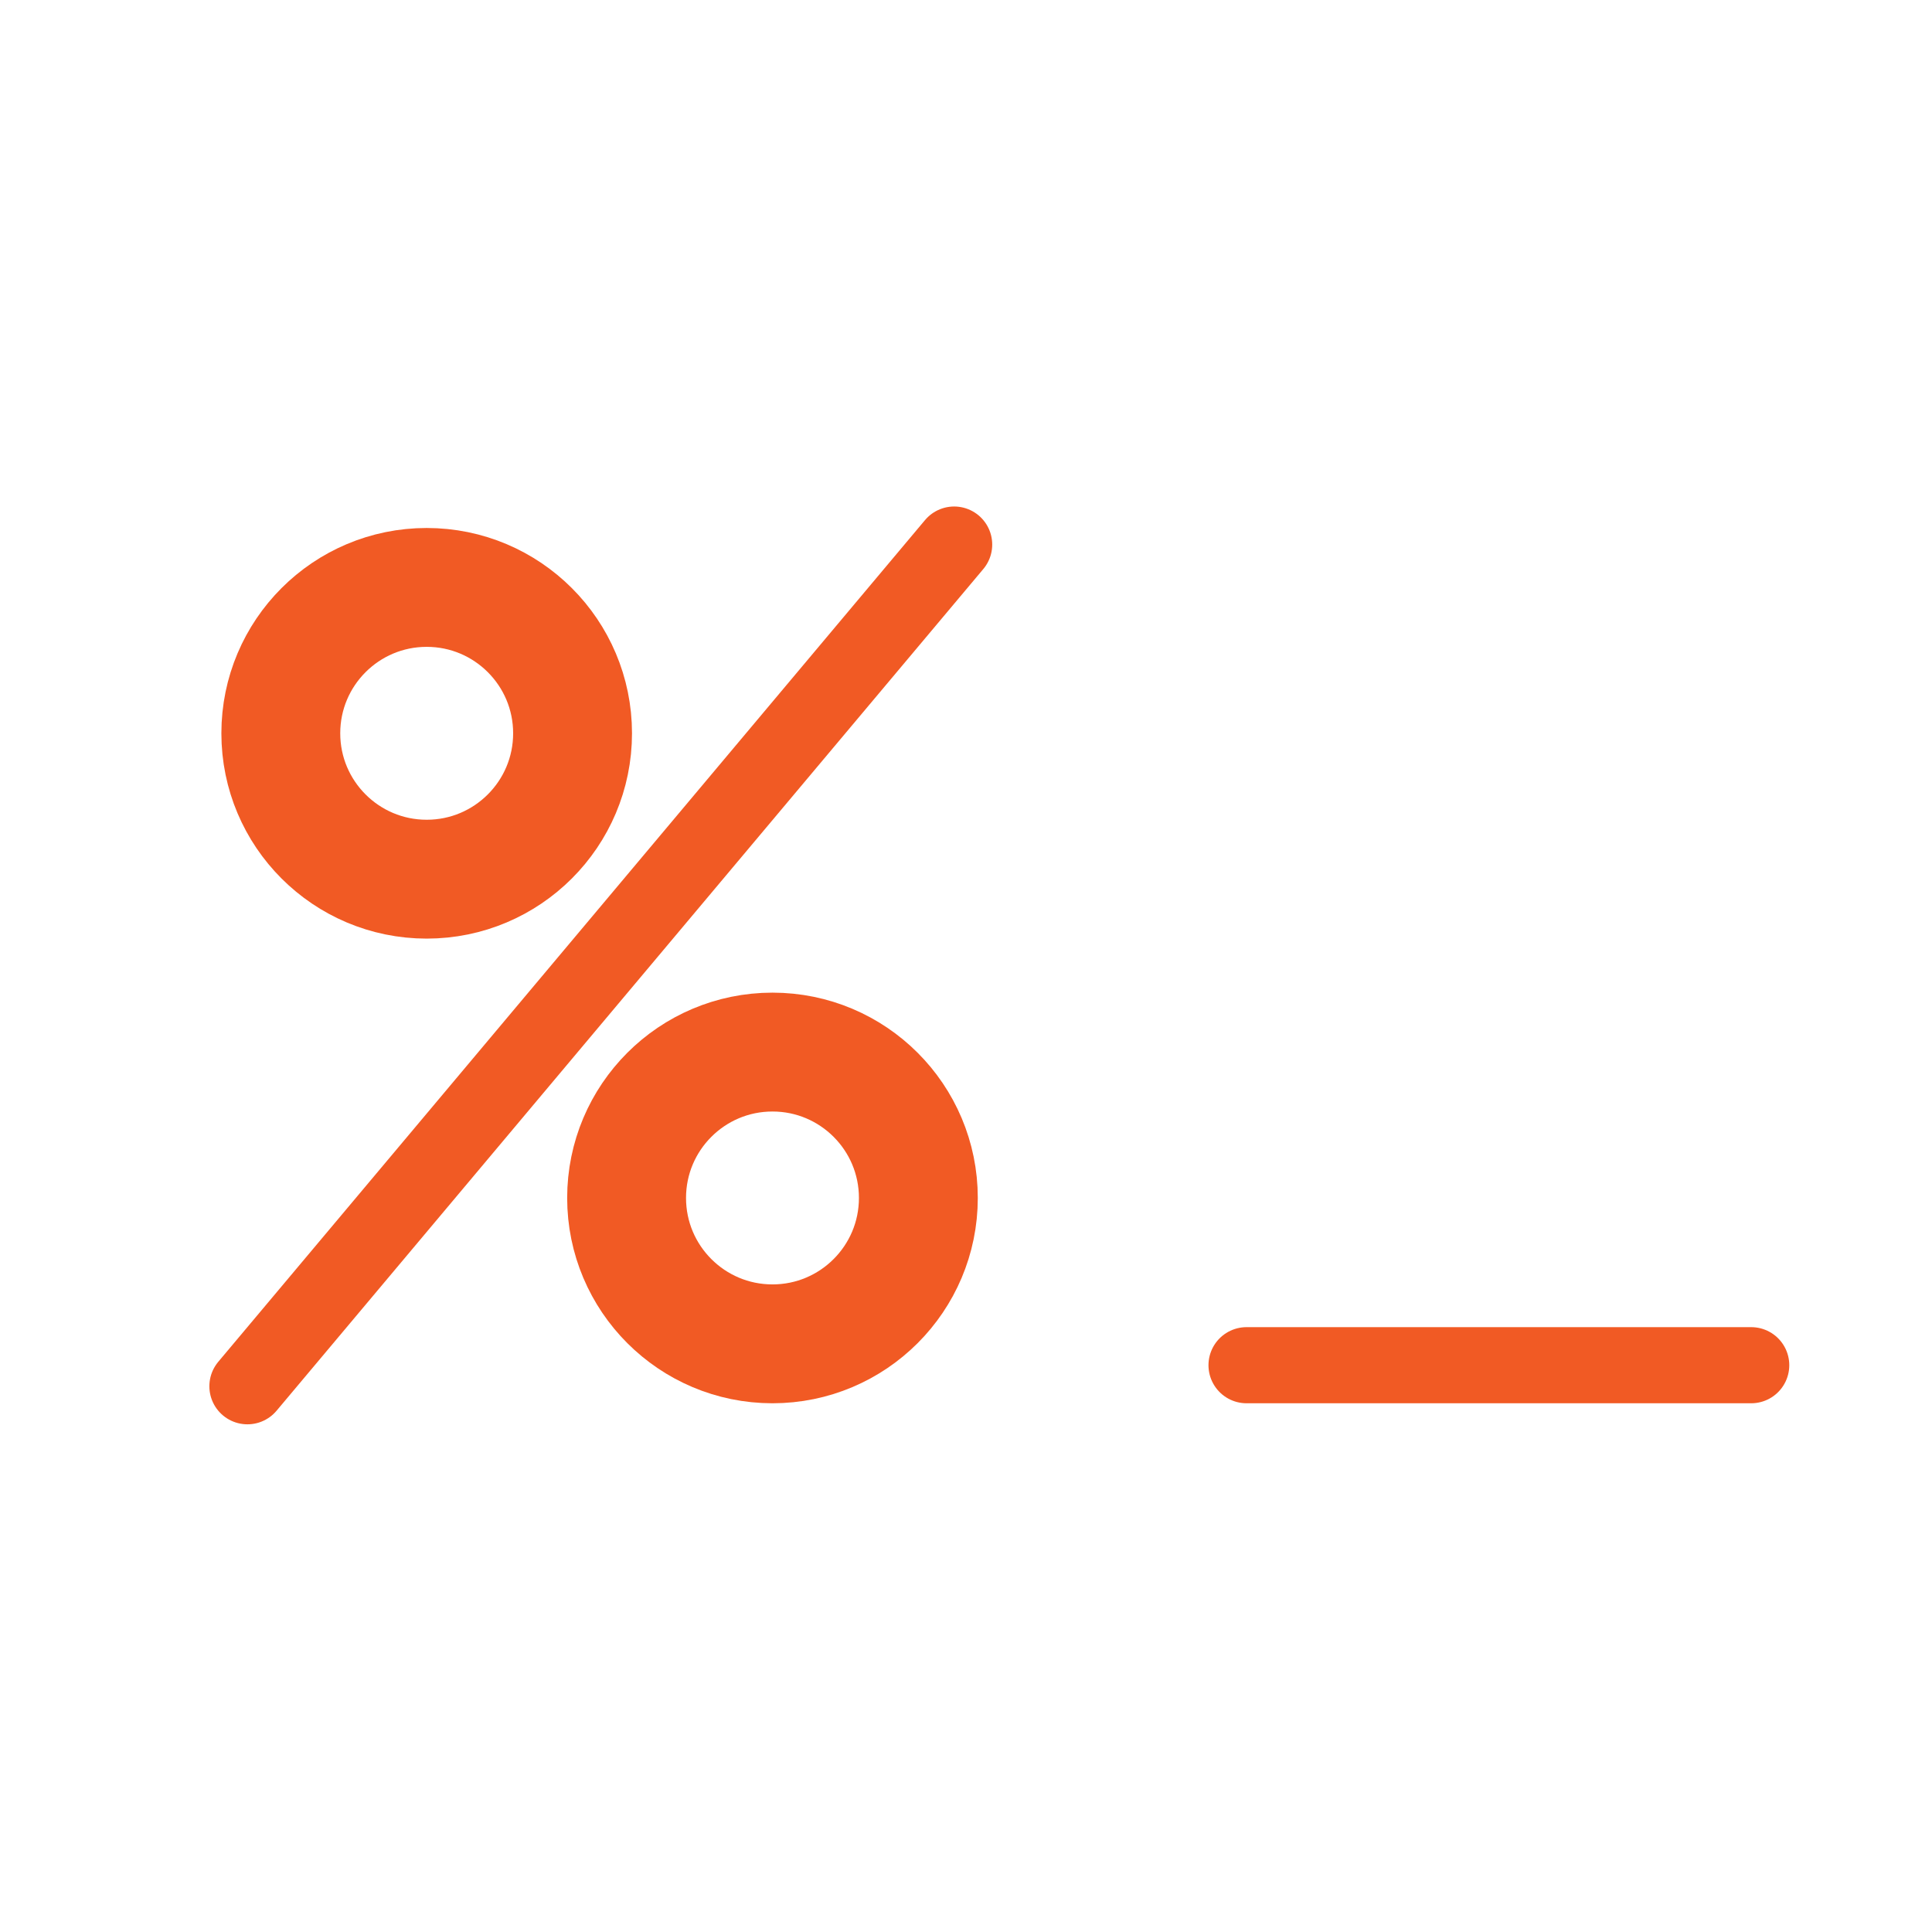
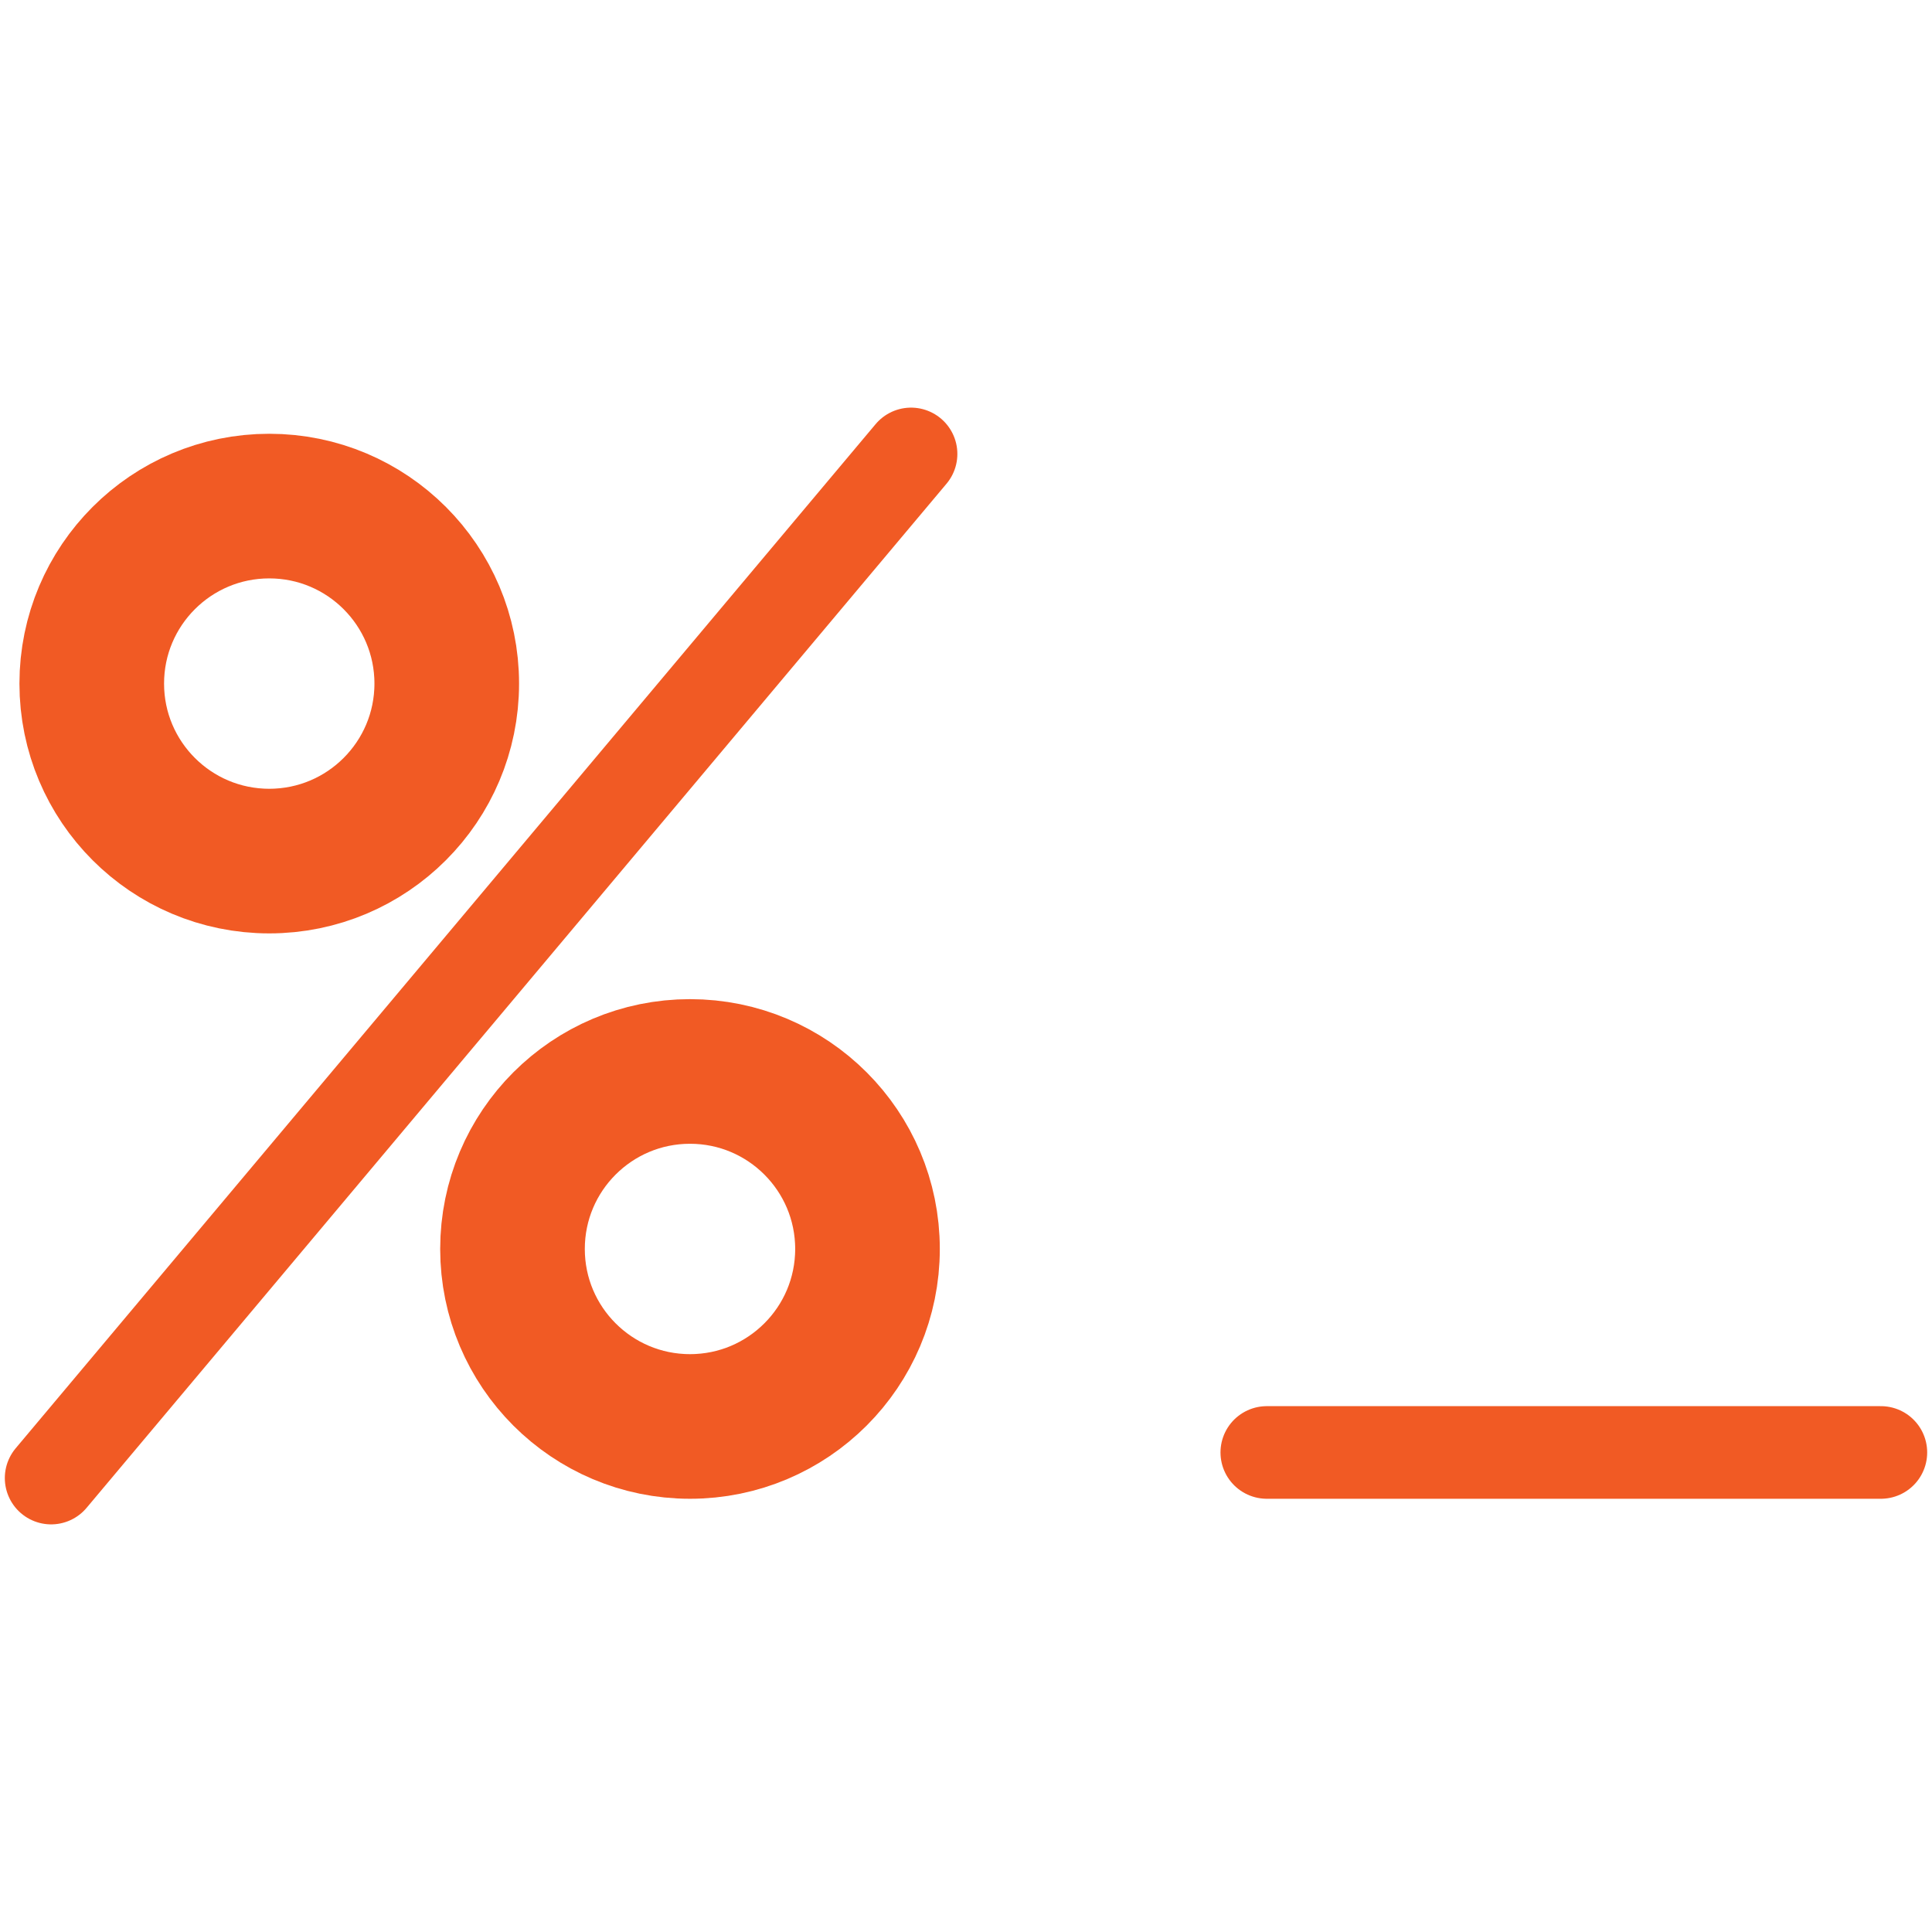
- <svg xmlns="http://www.w3.org/2000/svg" fill="none" height="816" viewBox="0 0 816 816" width="816">
-   <g stroke="#f15a24" stroke-linecap="round" stroke-linejoin="round">
-     <path d="m403 230-298.5 355.5" stroke-width="32.147" />
-     <circle cx="180.216" cy="309.716" r="61.614" stroke-width="50.204" />
-     <circle cx="326.265" cy="505.97" r="61.614" stroke-width="50.204" />
-     <path d="m739.645 576.61h-213.159" stroke-width="32.147" />
+ <svg xmlns="http://www.w3.org/2000/svg" fill="none" height="635.145" viewBox="0 0 635.145 635.145" width="635.145" version="1.1" id="svg2">
+   <defs id="defs2" />
+   <g stroke="#f15a24" stroke-linecap="round" stroke-linejoin="round" id="g2" transform="matrix(0.9470735,0,0,0.9470735,-82.16116,-68.5967)">
+     <path d="m 403,230 -298.5,355.5" stroke-width="32.147" id="path1" />
+     <circle cx="180.216" cy="309.716" r="61.614" stroke-width="50.204" id="circle1" />
+     <circle cx="326.265" cy="505.97" r="61.614" stroke-width="50.204" id="circle2" />
+     <path d="m 739.645,576.61 h -213.159" stroke-width="32.147" id="path2" />
  </g>
</svg>
